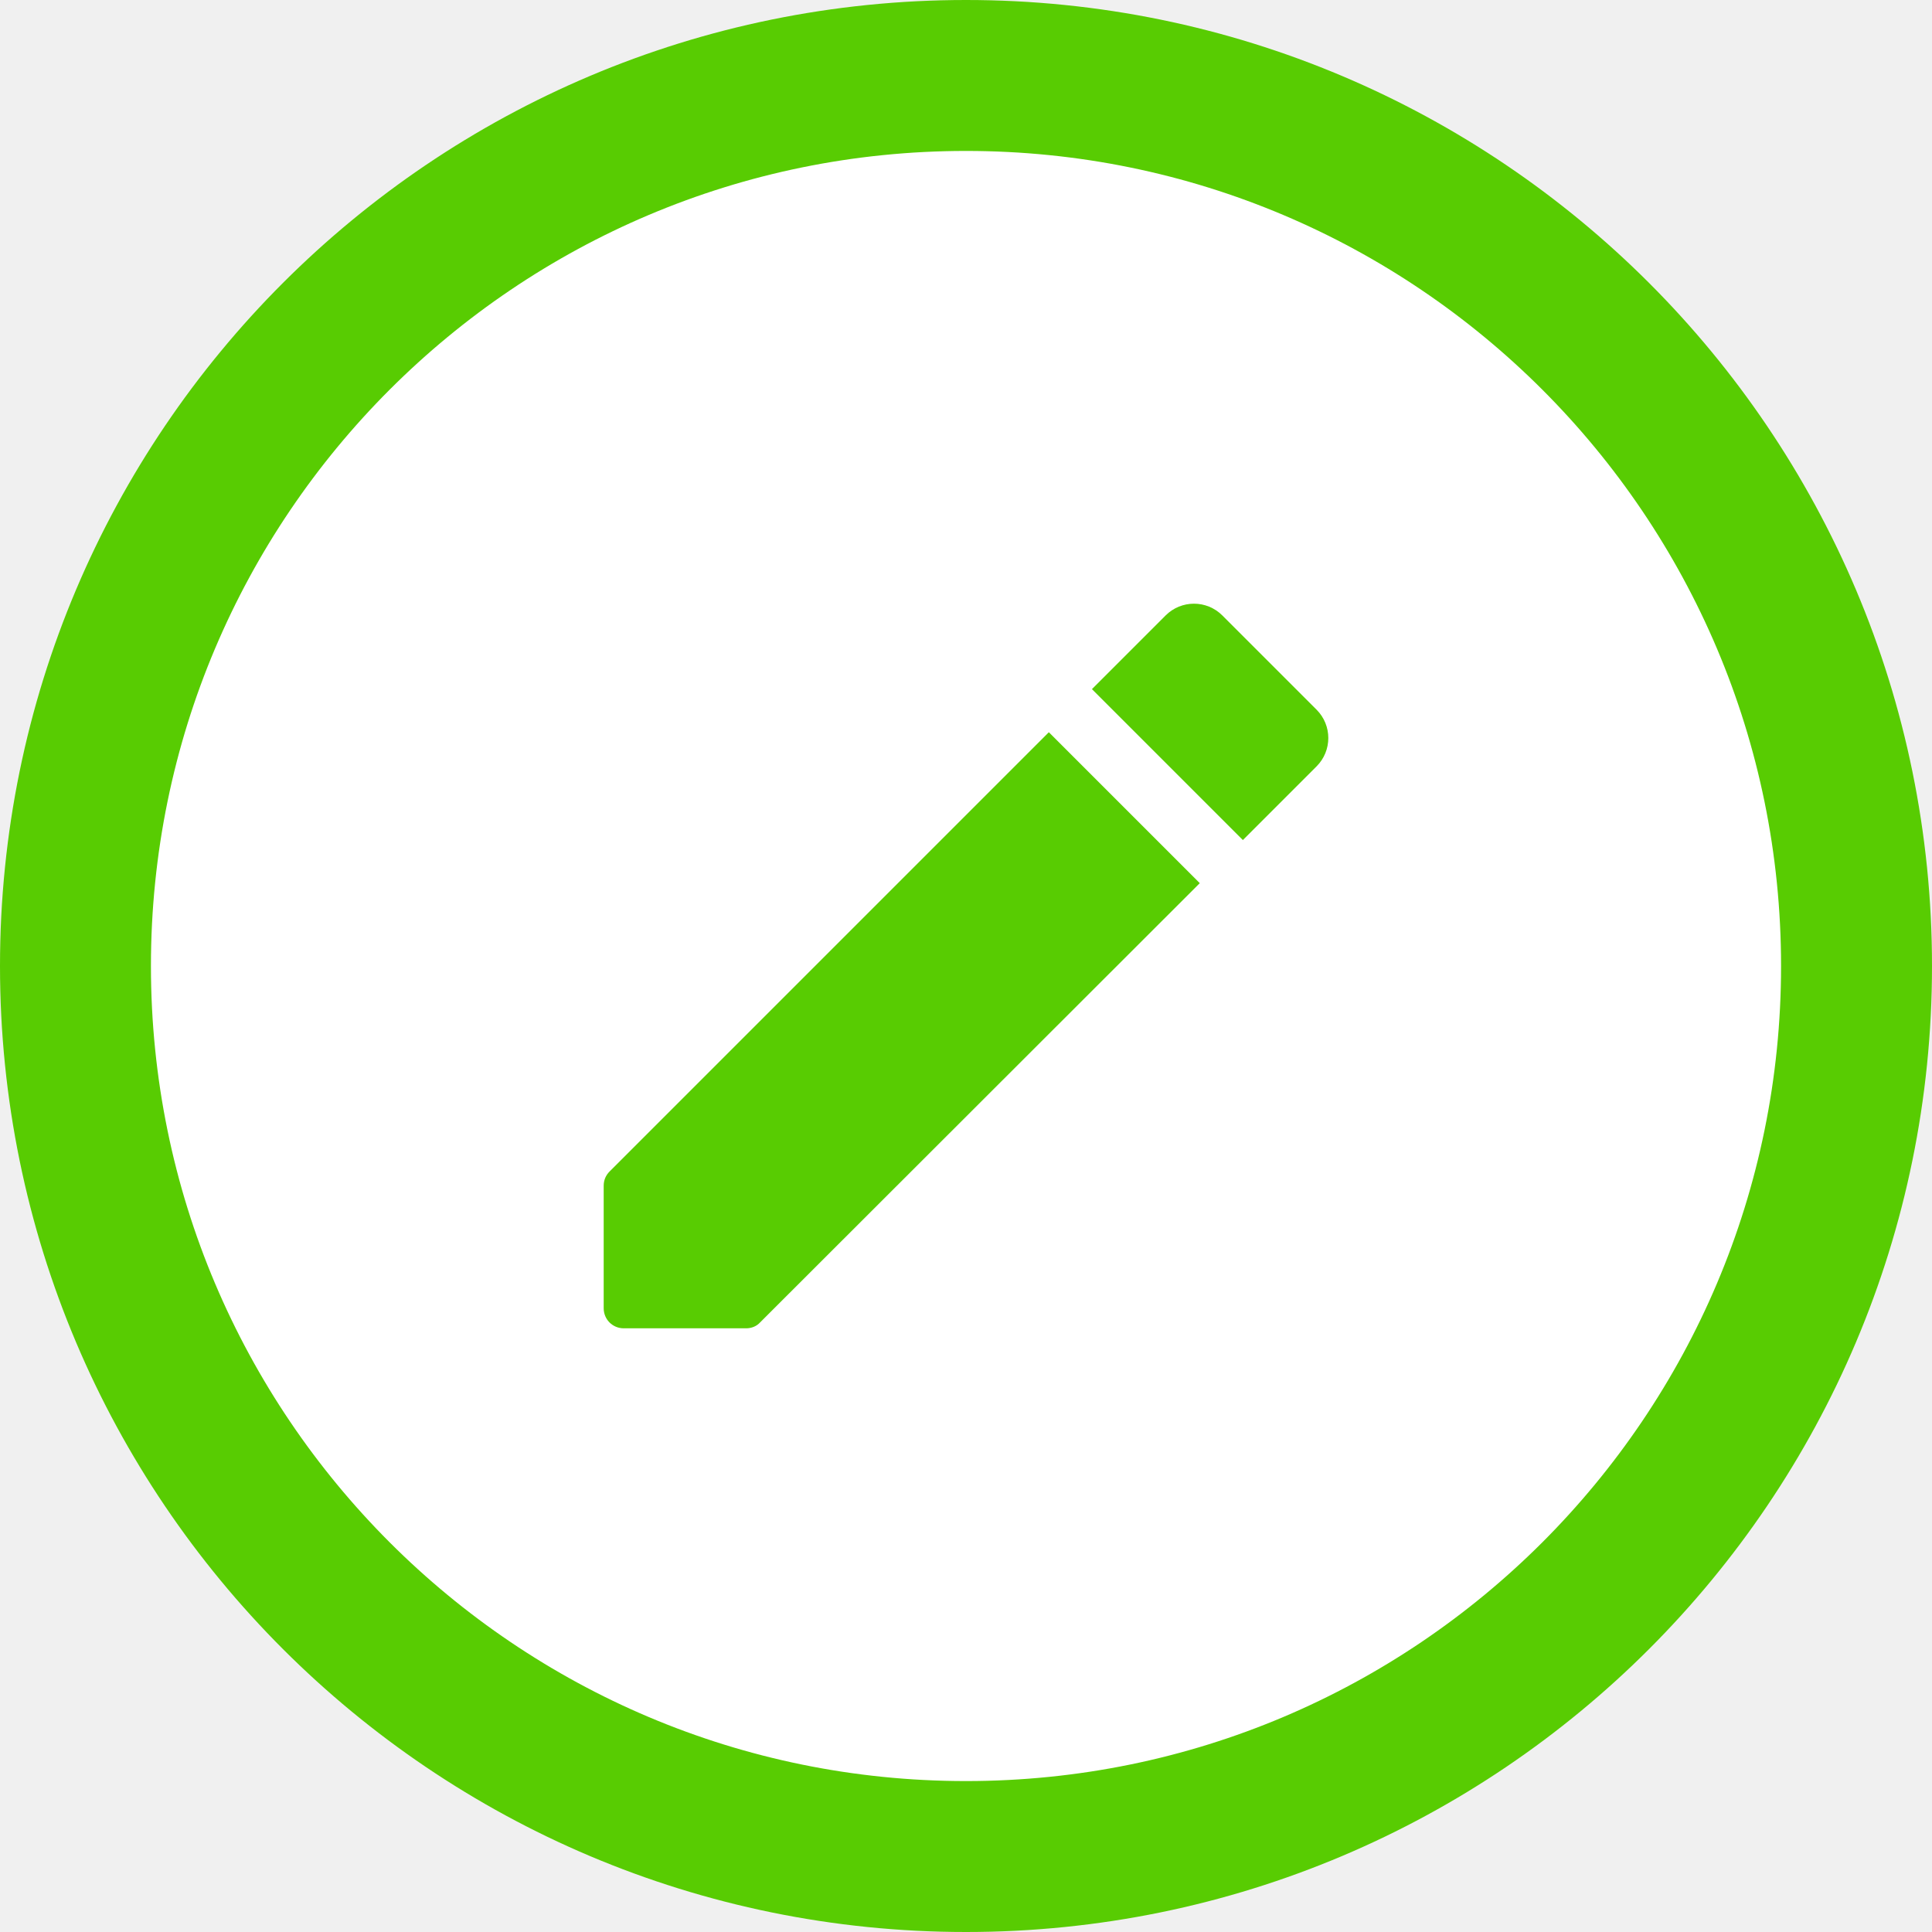
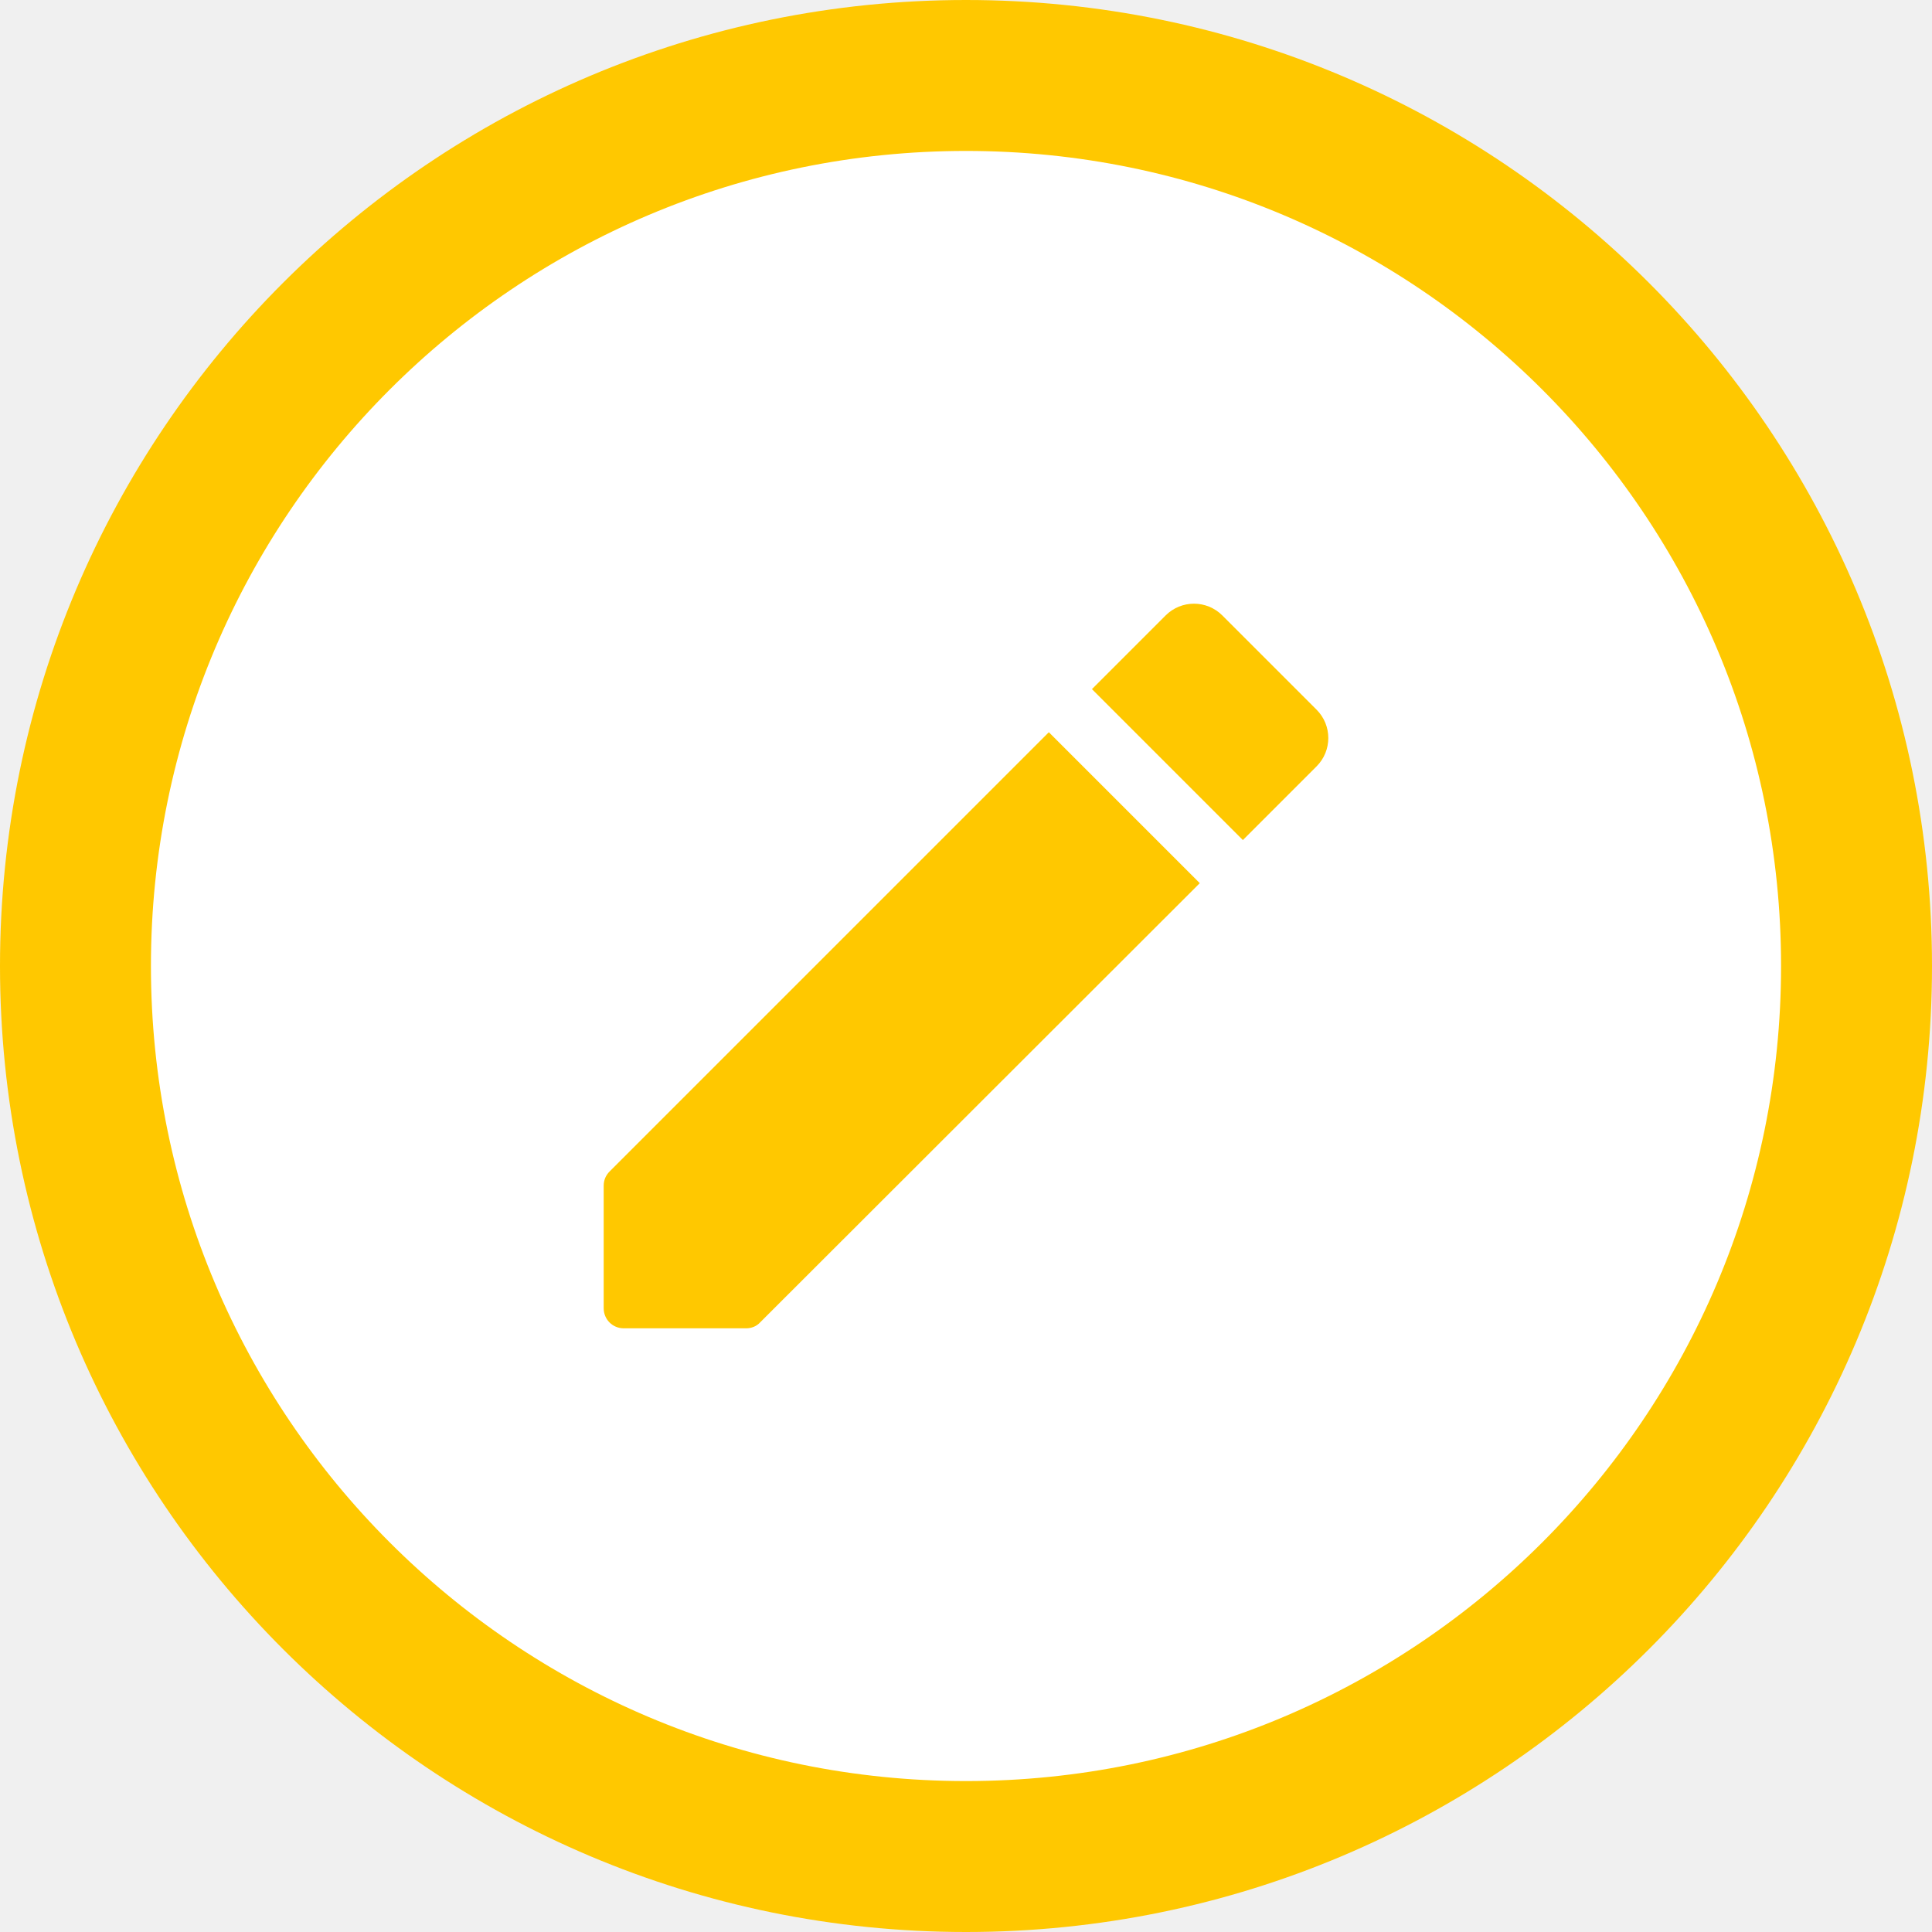
<svg xmlns="http://www.w3.org/2000/svg" width="32" height="32" viewBox="0 0 32 32" fill="none">
-   <circle cx="16" cy="16" r="14.75" stroke="#58CC02" stroke-width="2.5" fill="white" />
-   <path d="M9.999 19.641V21.668C9.999 21.854 10.146 22.001 10.332 22.001H12.359C12.446 22.001 12.532 21.968 12.592 21.901L19.872 14.628L17.372 12.128L10.099 19.401C10.032 19.468 9.999 19.548 9.999 19.641ZM21.806 12.694C22.066 12.434 22.066 12.014 21.806 11.754L20.246 10.194C19.986 9.934 19.566 9.934 19.306 10.194L18.086 11.414L20.586 13.914L21.806 12.694Z" fill="#58CC02" />
+   <circle cx="16" cy="16" r="14.75" stroke="#FFC800" stroke-width="2.5" fill="white" />
+   <path d="M9.999 19.641V21.668C9.999 21.854 10.146 22.001 10.332 22.001H12.359C12.446 22.001 12.532 21.968 12.592 21.901L19.872 14.628L17.372 12.128L10.099 19.401C10.032 19.468 9.999 19.548 9.999 19.641ZM21.806 12.694C22.066 12.434 22.066 12.014 21.806 11.754L20.246 10.194C19.986 9.934 19.566 9.934 19.306 10.194L18.086 11.414L20.586 13.914L21.806 12.694Z" fill="#FFC800" />
</svg>
